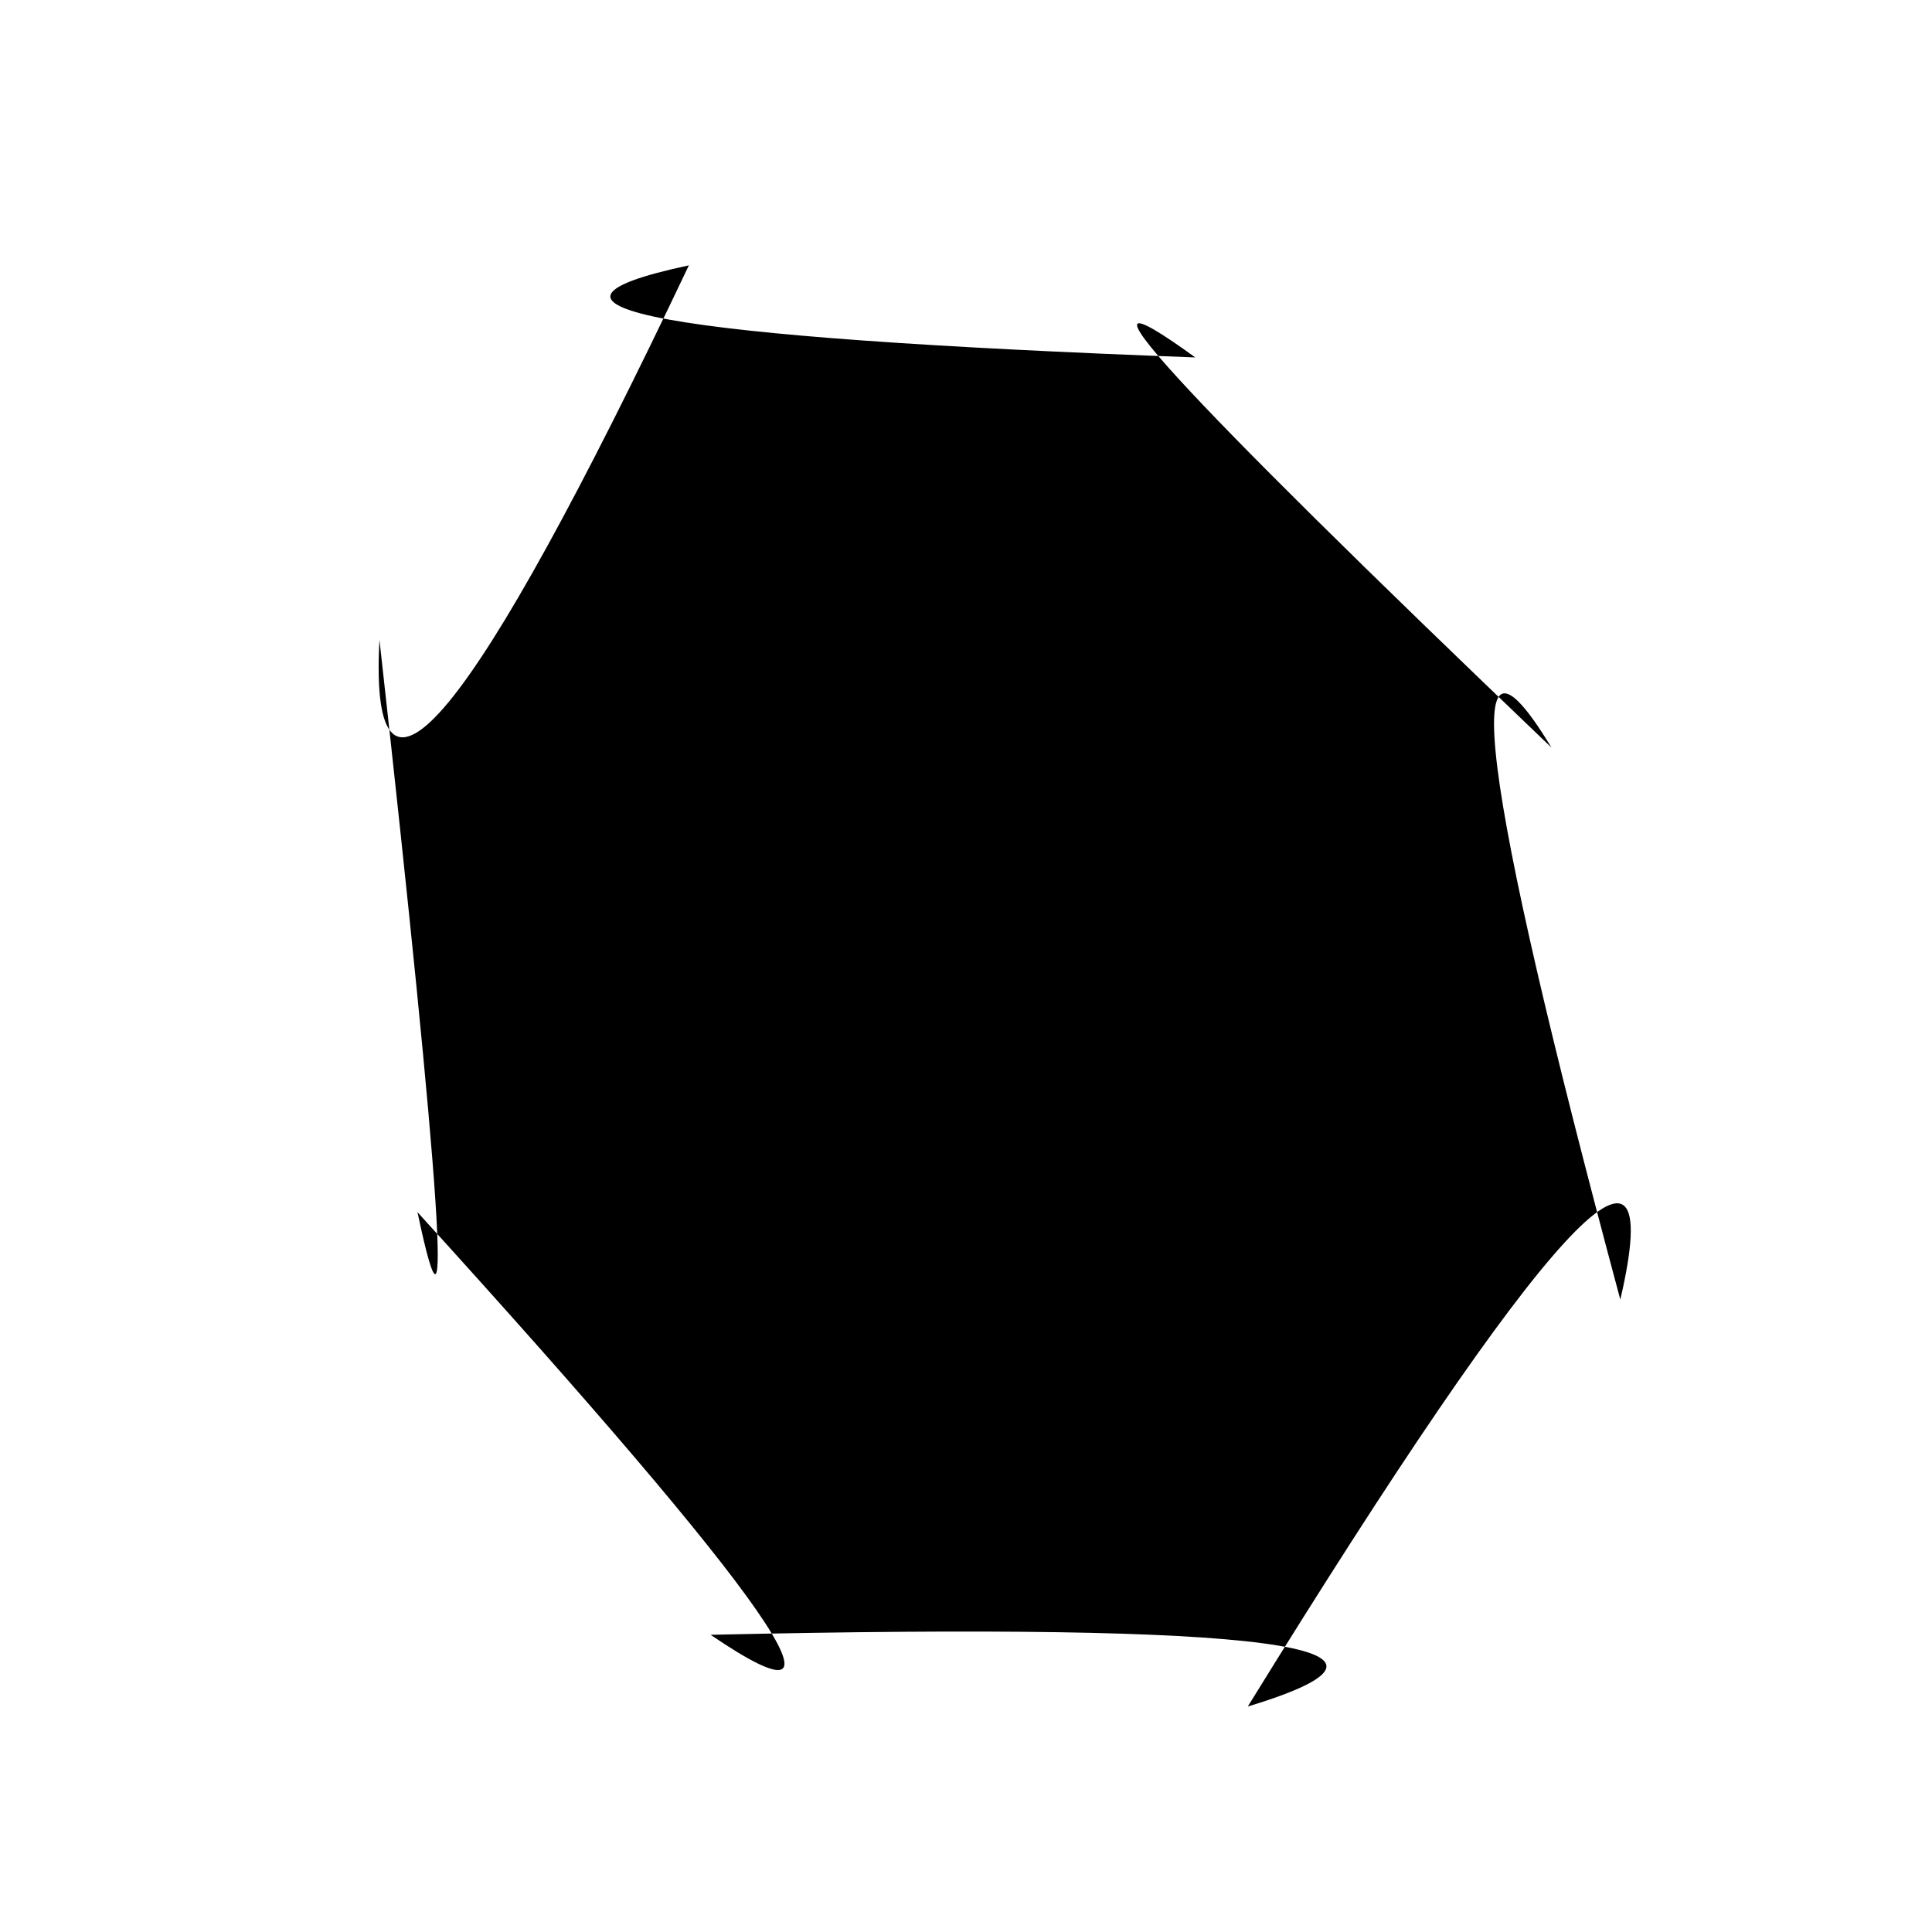
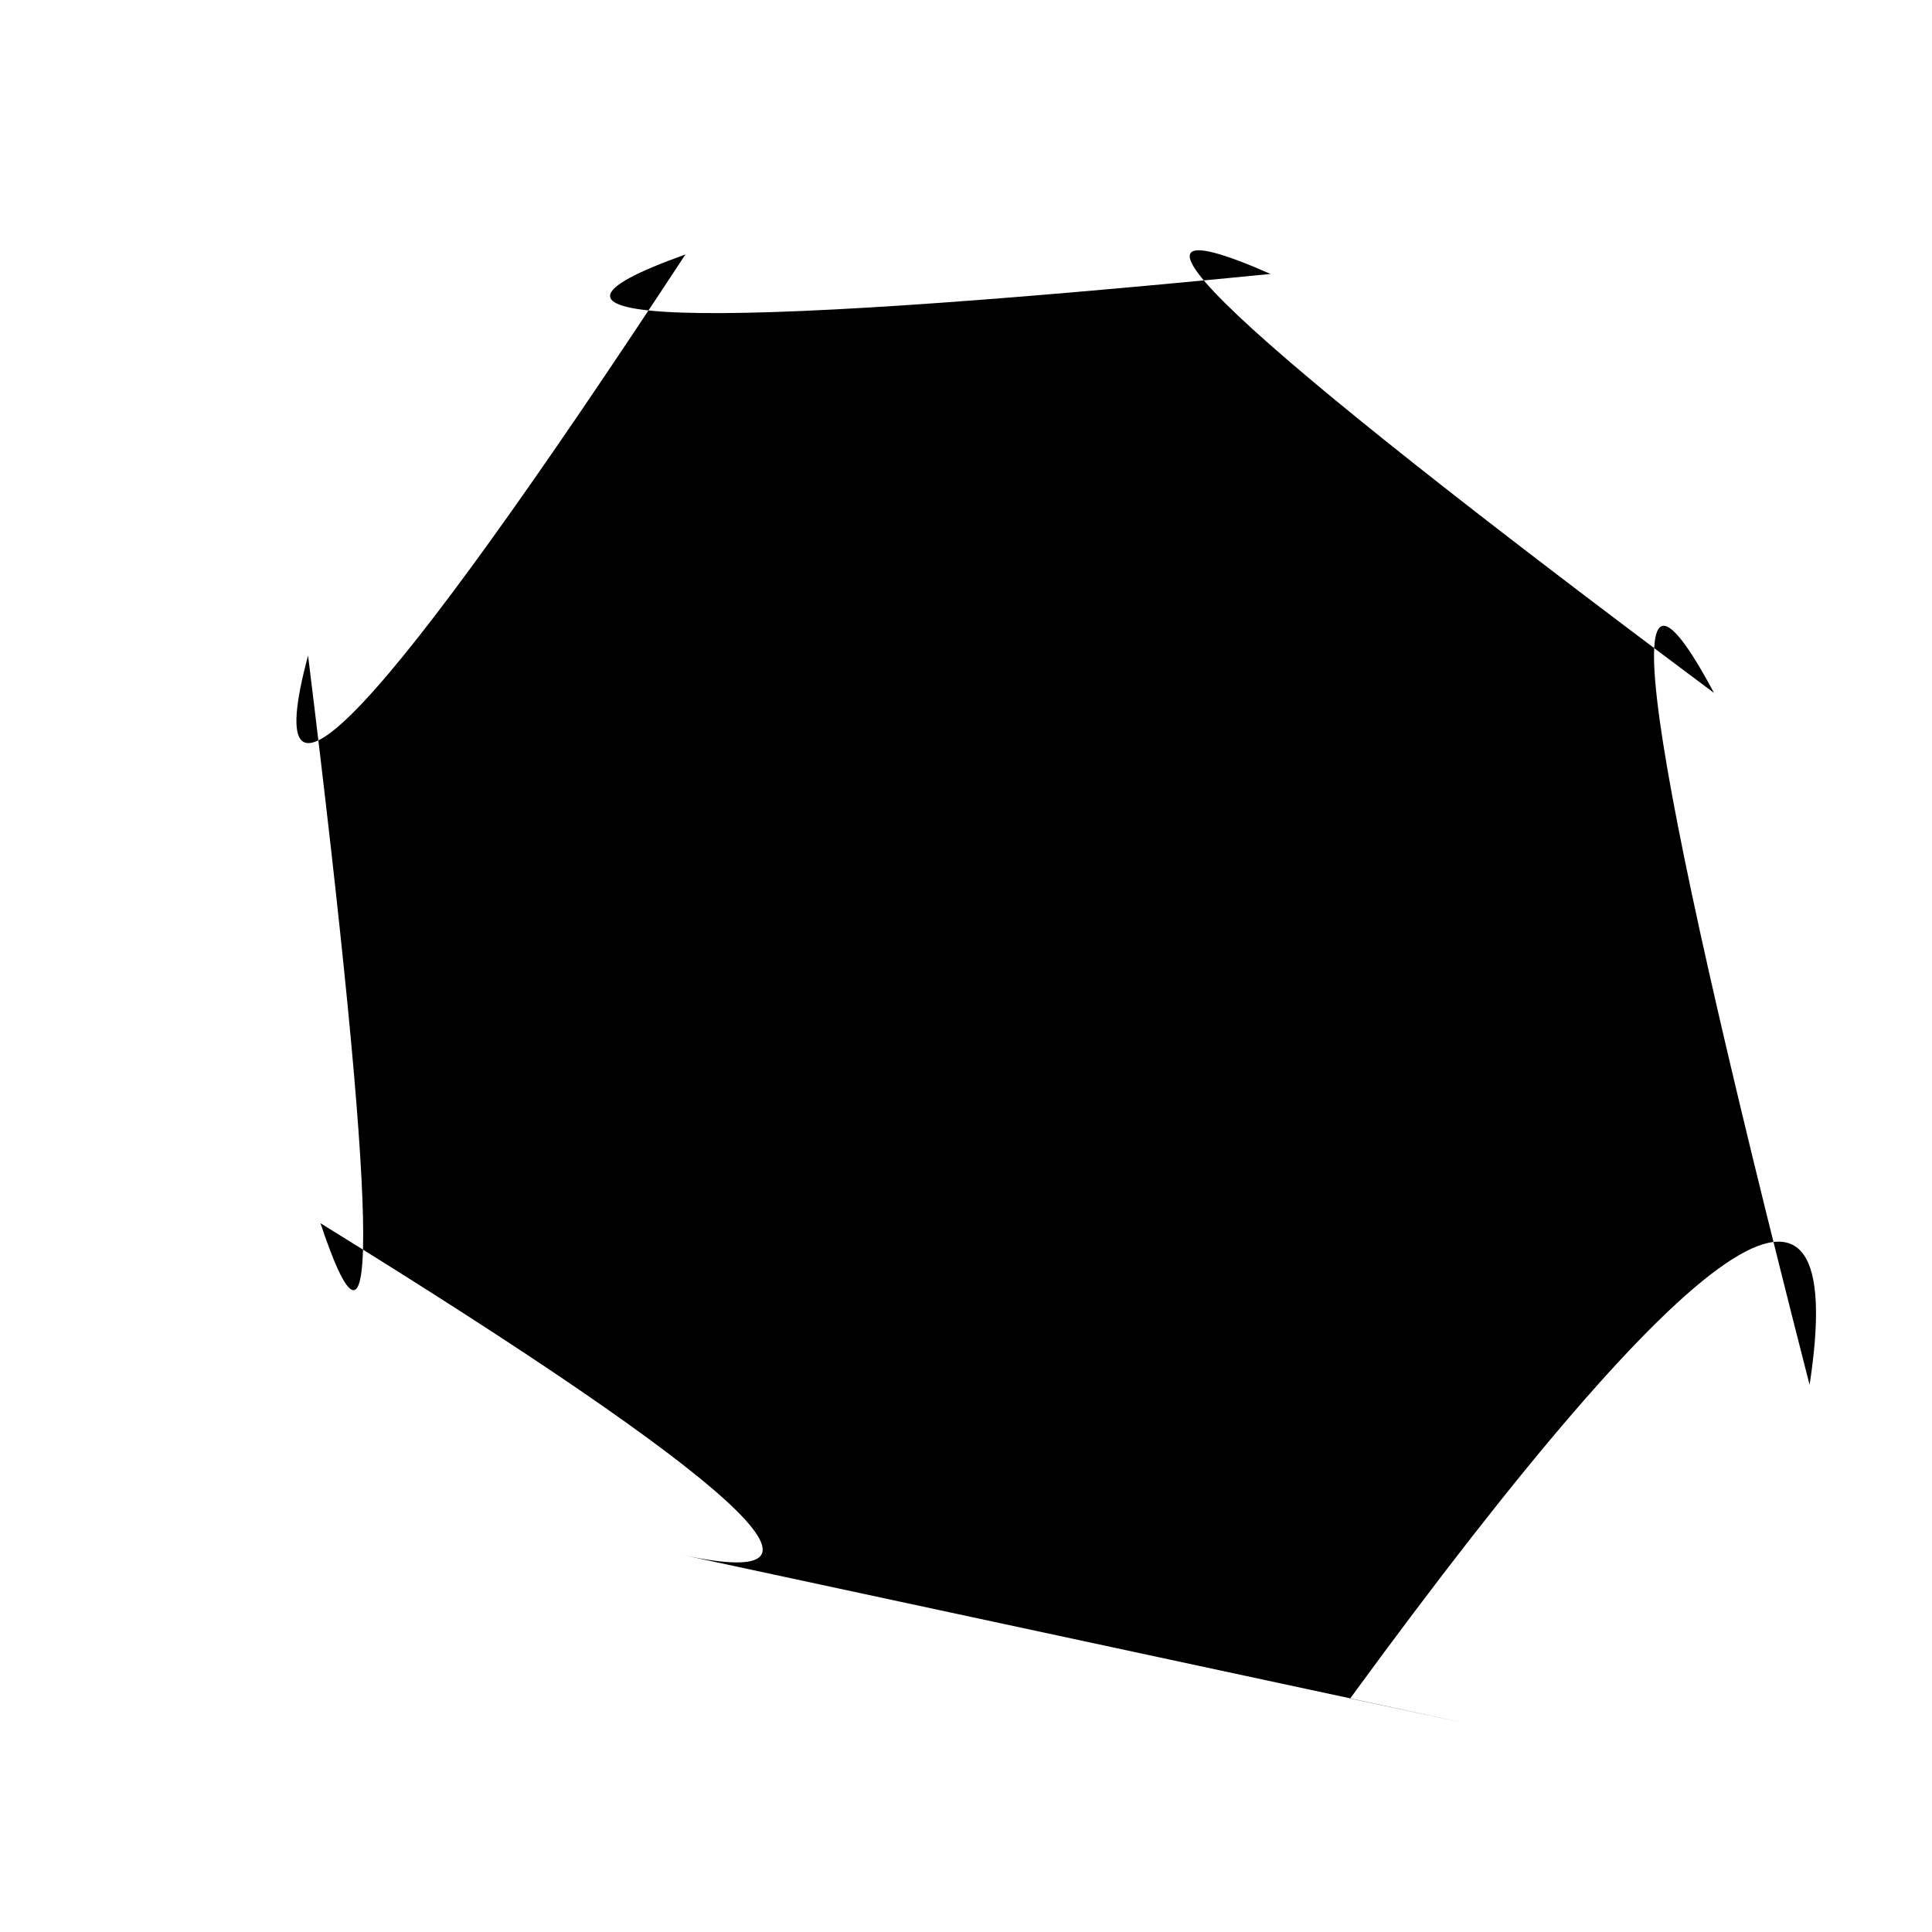
<svg xmlns="http://www.w3.org/2000/svg" viewBox="0 0 64 64" aria-hidden="true">
-   <path fill="black" d="M 39.595 11.84 Q 32.52 6.72 51.395 24.765 Q 46.67 16.96 53.675 43.05 Q 56.12 32.57 41.335 56.53 Q 51.23 53.53 23.54 54.155 Q 31.44 59.53 13.83 40.155 Q 15.64 48.78 12.57 21.195 Q 12.02 31.53 22.82 8.79 Q 13.12 10.86 39.595 11.84 Z" />
+   <path fill="black" d="M 42.09 9.075 Q 32.59 4.9 56.78 22.955 Q 51.59 13.25 59.945 45.875 Q 61.97 32.66 44.725 56.265 Q 57.92 59.09 22.585 51.505 Q 31.53 53.44 10.615 40.52 Q 13.64 49.57 10.205 21.715 Q 7.59 31.47 22.705 8.43 Q 12.82 11.96 42.09 9.075 Z" />
</svg>
